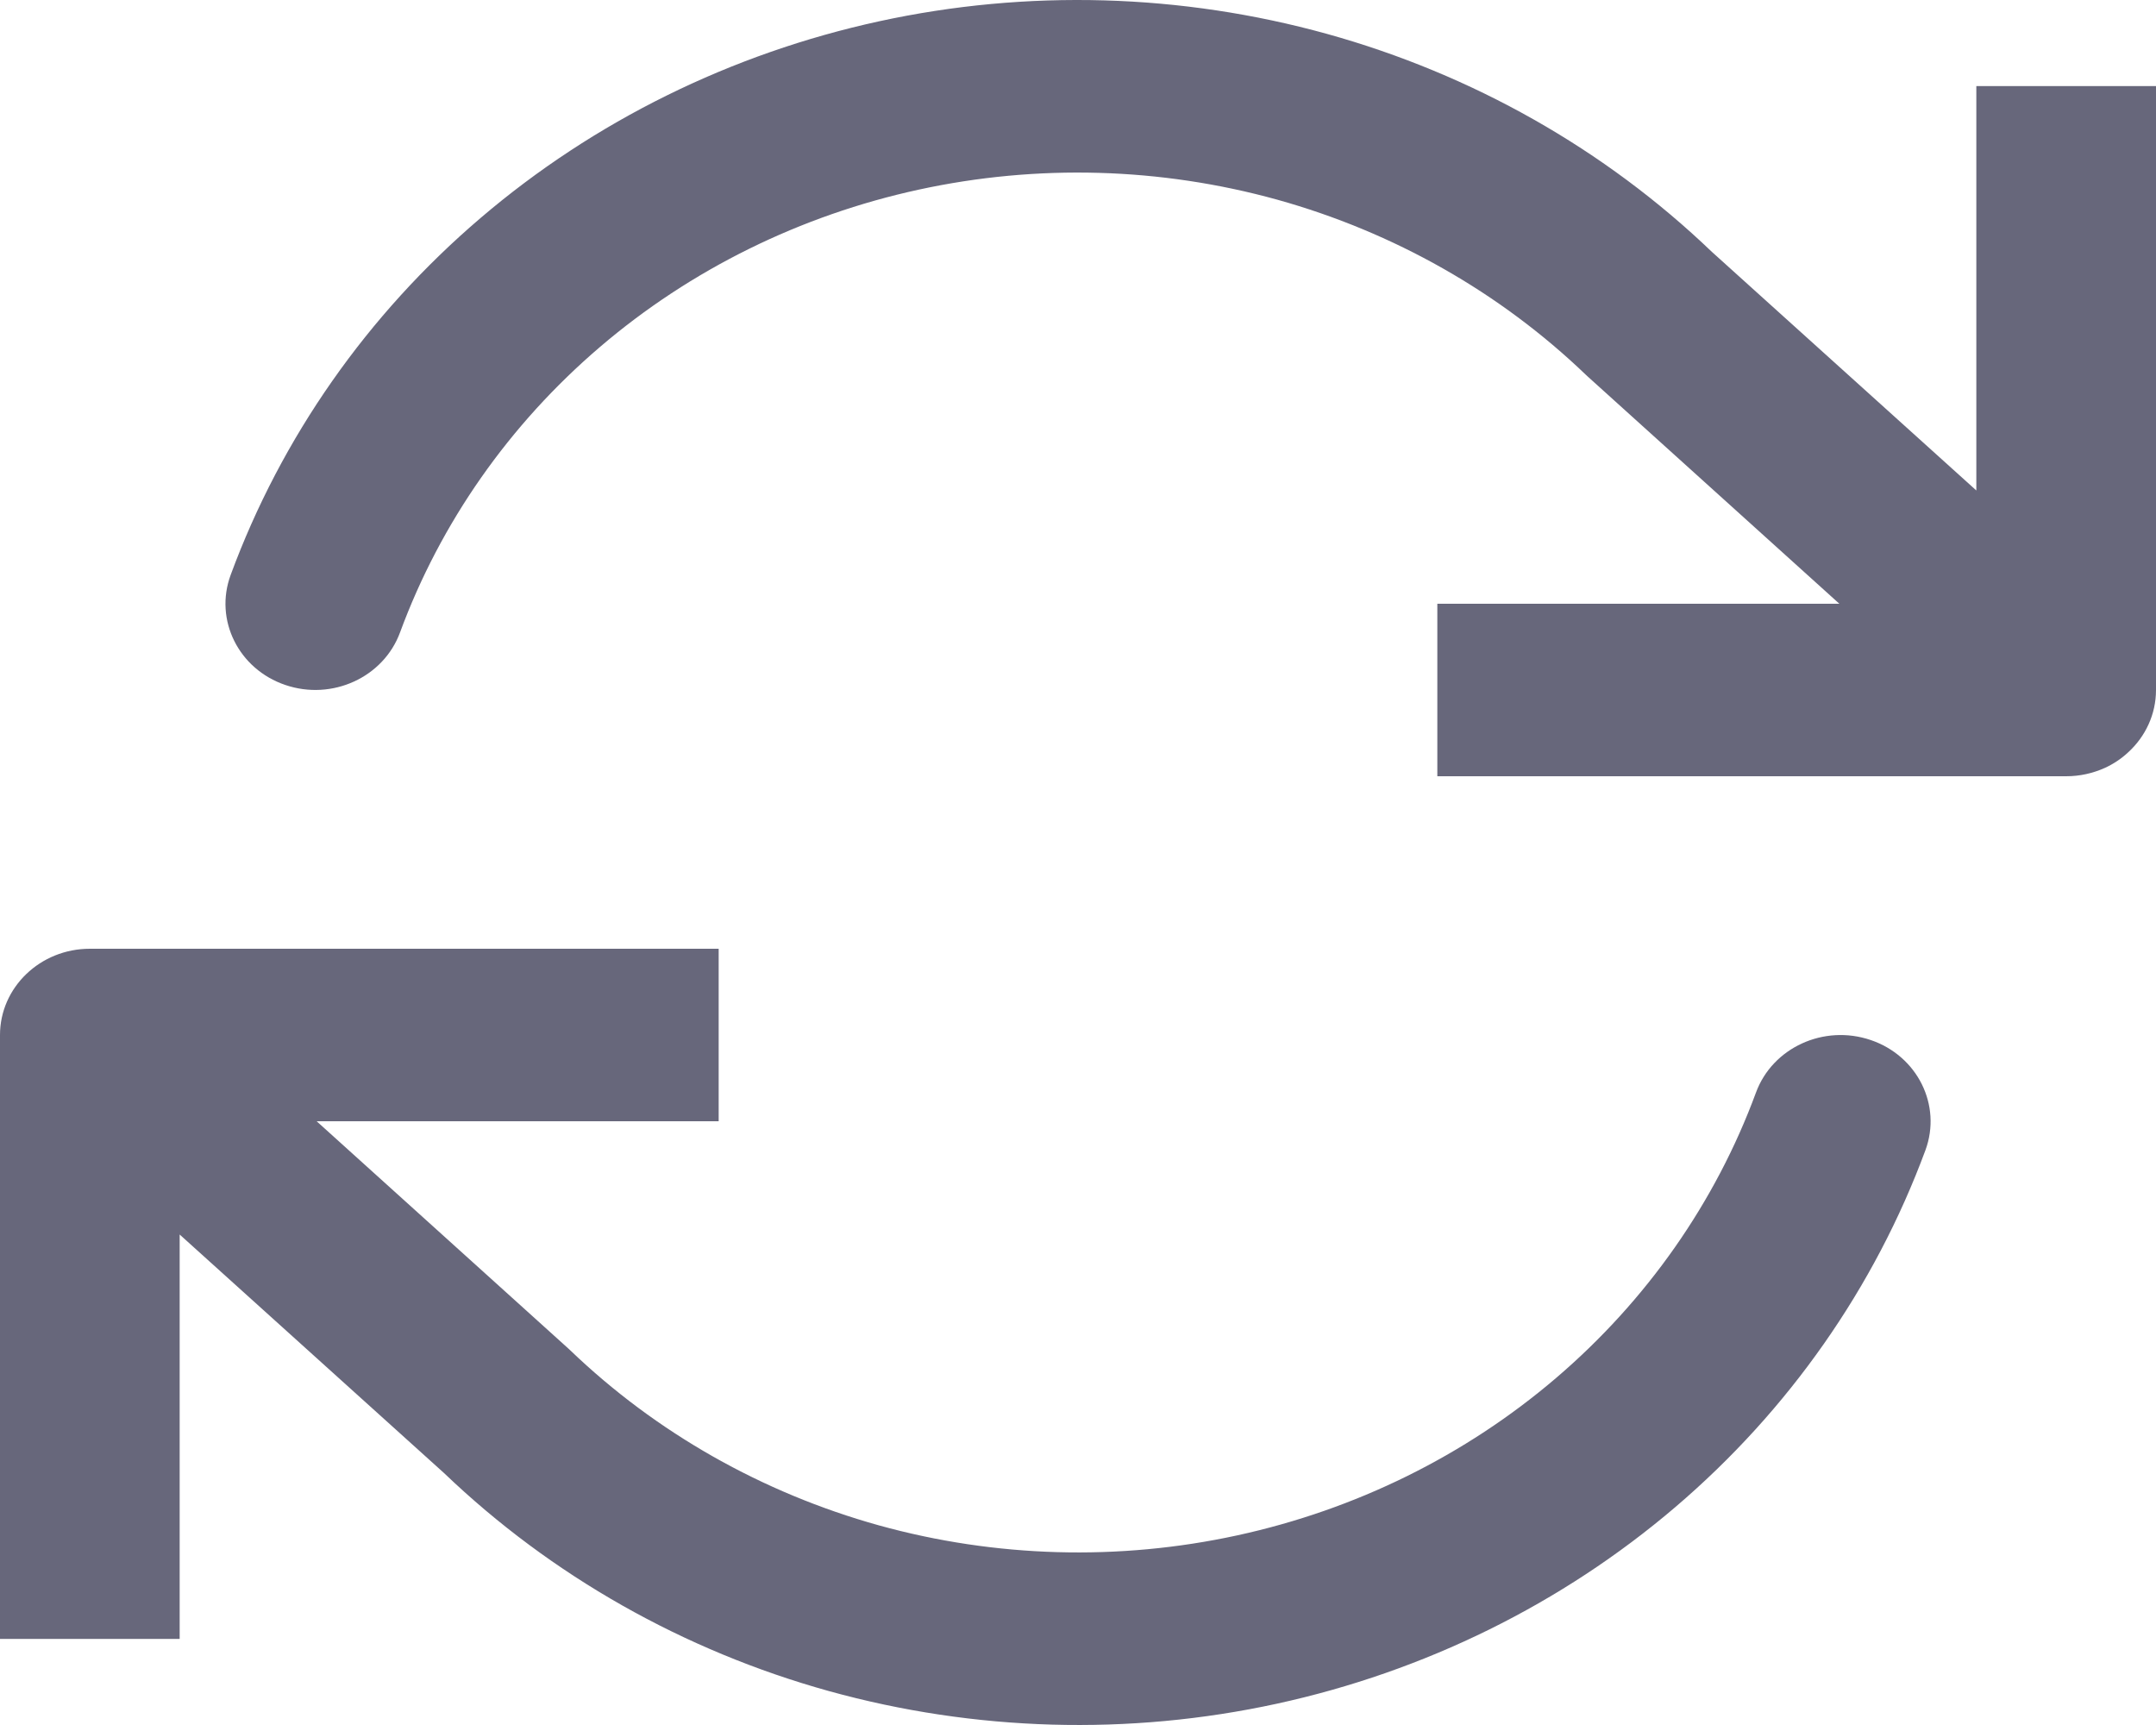
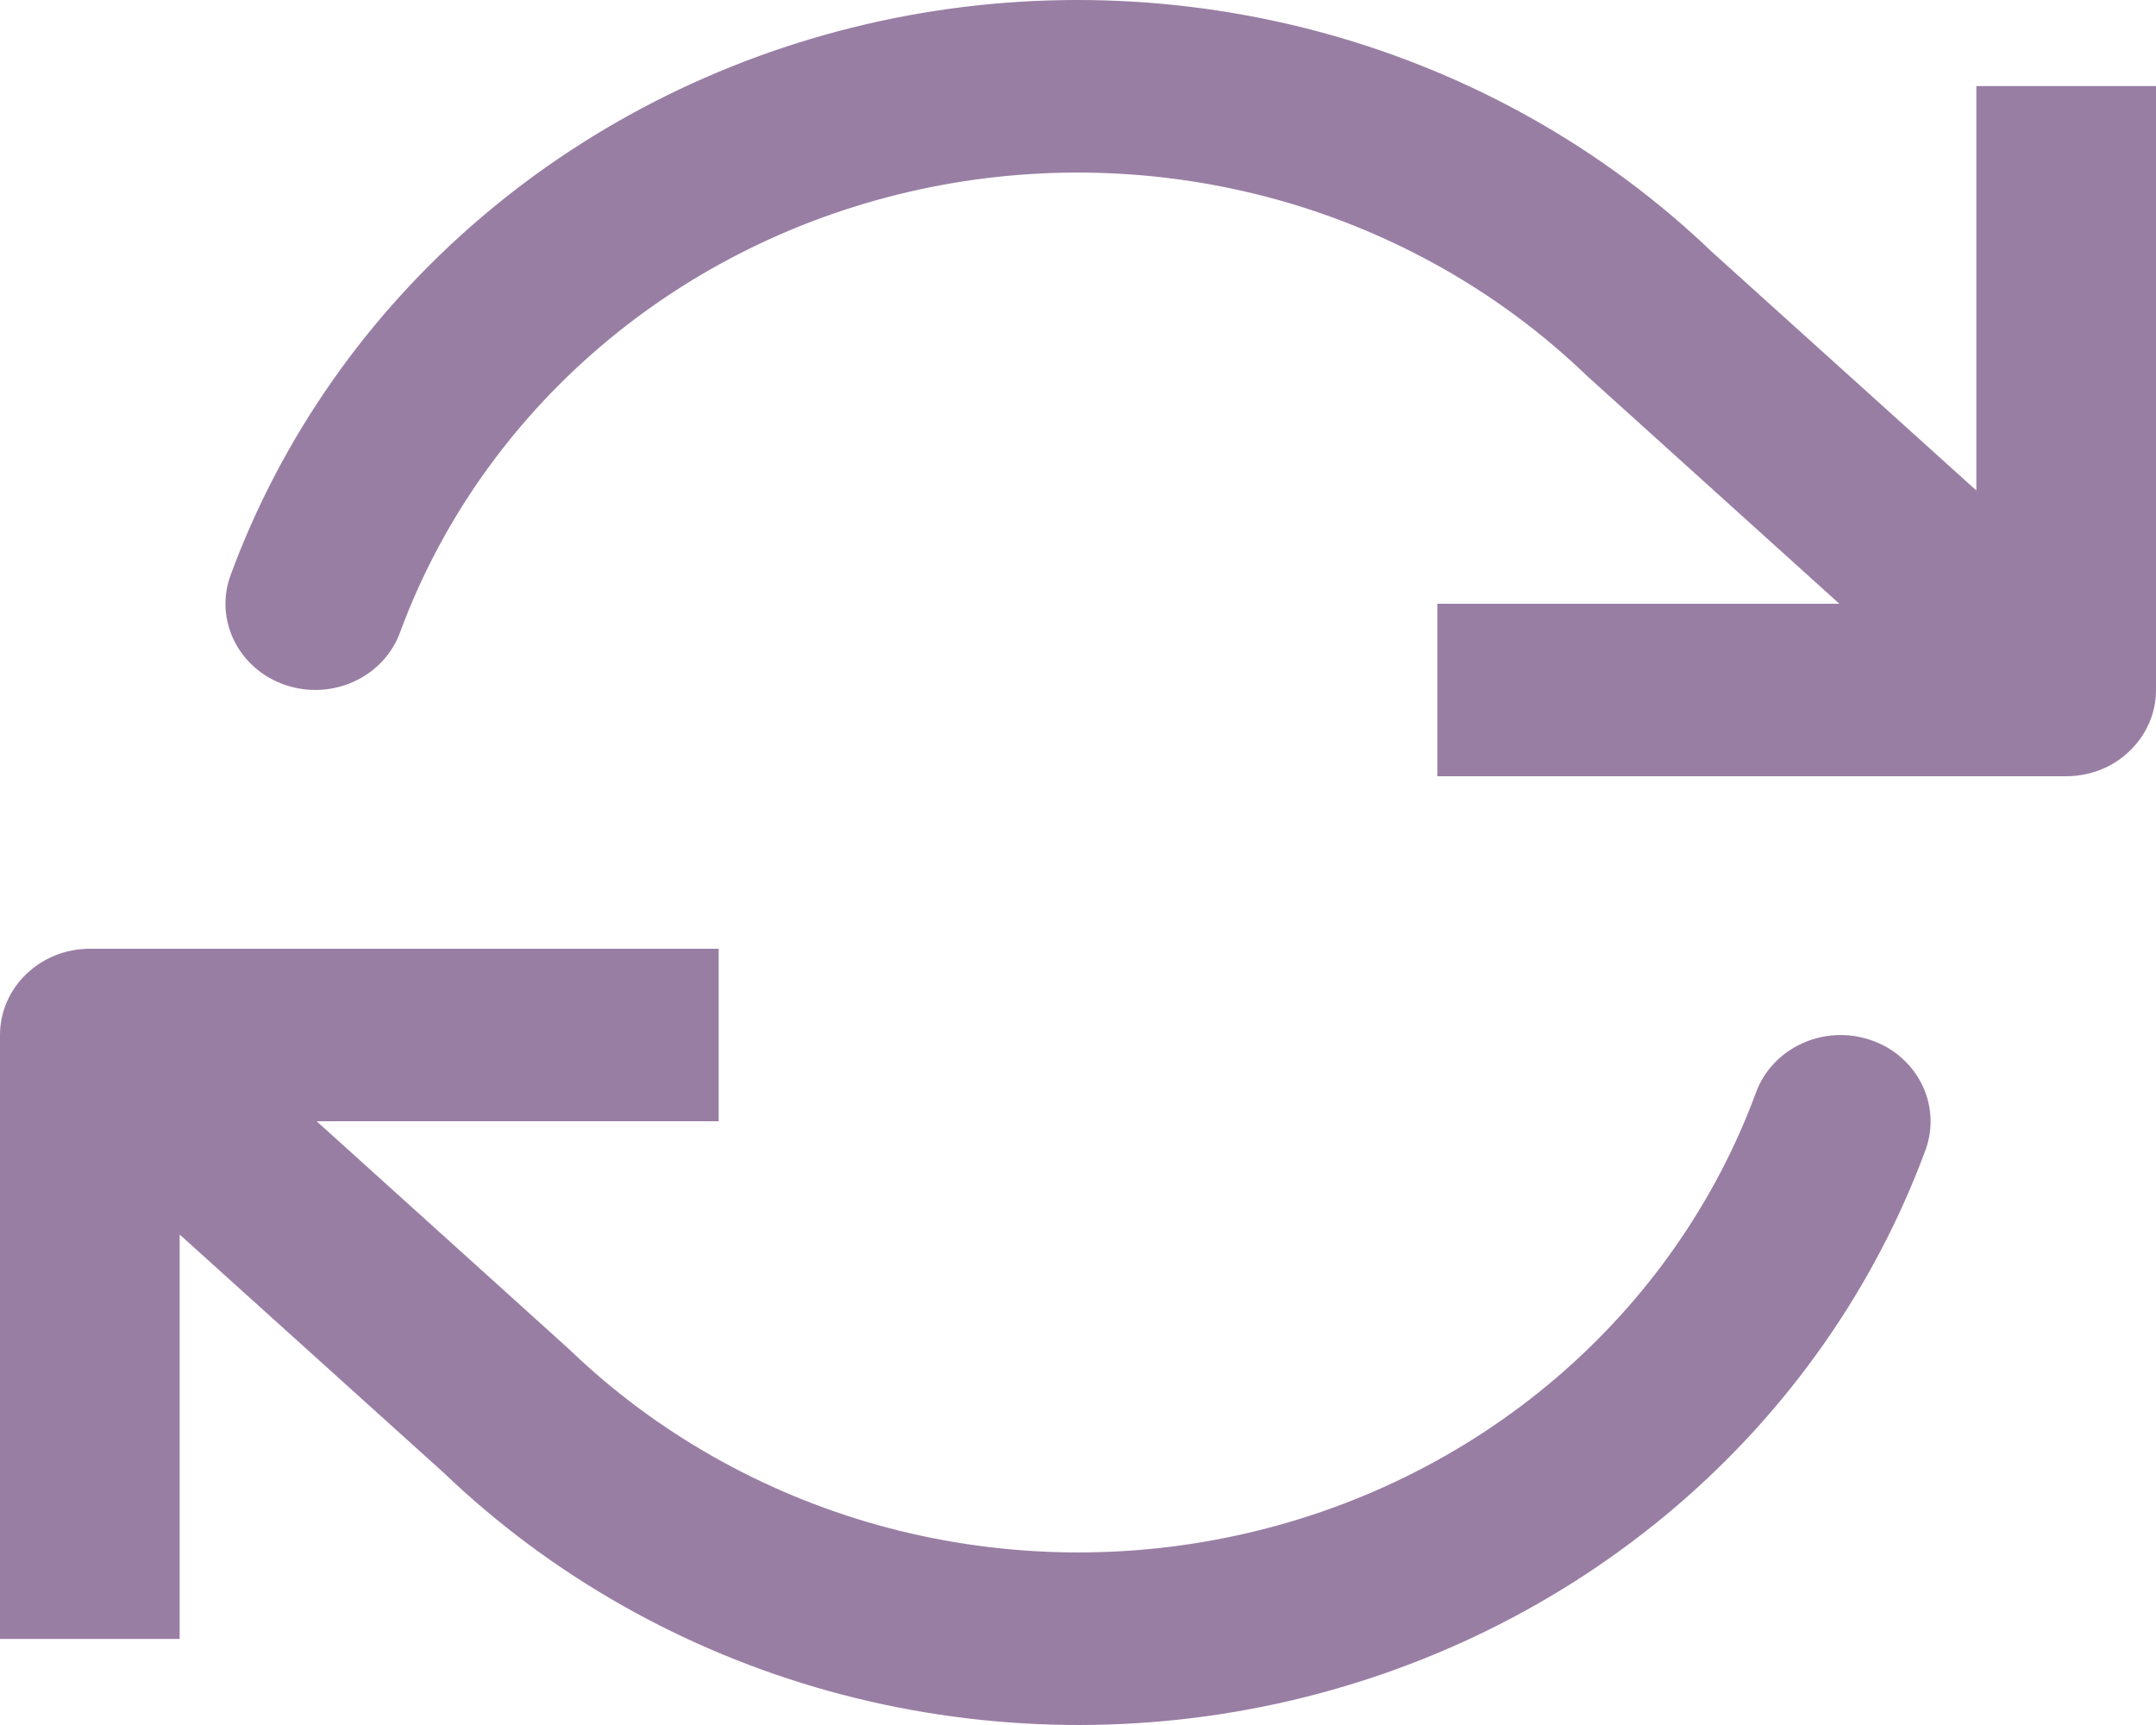
<svg xmlns="http://www.w3.org/2000/svg" width="15" height="12" viewBox="0 0 15 12" fill="none">
-   <path d="M6.393 1.319C7.217 1.14 8.074 1.164 8.886 1.389C9.697 1.615 10.436 2.034 11.033 2.607C11.038 2.612 11.042 2.616 11.047 2.62L12.797 4.2H10V5.4H14.375C14.471 5.4 14.562 5.379 14.644 5.342C14.703 5.315 14.758 5.279 14.807 5.233C14.926 5.124 15 4.97 15 4.8V0.599H13.75V3.412L11.91 1.752C11.165 1.038 10.244 0.517 9.233 0.236C8.219 -0.045 7.147 -0.076 6.117 0.148C5.088 0.372 4.134 0.842 3.344 1.516C2.555 2.189 1.957 3.044 1.605 3.999C1.489 4.312 1.66 4.655 1.985 4.765C2.311 4.876 2.668 4.712 2.783 4.4C3.065 3.635 3.544 2.952 4.175 2.413C4.806 1.874 5.569 1.498 6.393 1.319Z" fill="#67677B" />
-   <path d="M1.25 8.588V11.401H0V7.2C0 6.869 0.28 6.6 0.625 6.6H5V7.8H2.203L3.953 9.38C3.958 9.384 3.962 9.388 3.967 9.393C4.564 9.966 5.303 10.385 6.114 10.611C6.926 10.836 7.783 10.86 8.607 10.681C9.431 10.502 10.194 10.126 10.825 9.587C11.456 9.048 11.935 8.365 12.217 7.6C12.332 7.288 12.689 7.124 13.015 7.235C13.34 7.345 13.511 7.688 13.396 8.001C13.043 8.956 12.445 9.811 11.656 10.484C10.866 11.158 9.912 11.628 8.883 11.852C7.853 12.076 6.781 12.045 5.767 11.764C4.756 11.483 3.835 10.961 3.09 10.248L1.25 8.588Z" fill="#67677B" />
+   <path d="M6.393 1.319C7.217 1.14 8.074 1.164 8.886 1.389C9.697 1.615 10.436 2.034 11.033 2.607C11.038 2.612 11.042 2.616 11.047 2.62L12.797 4.2H10V5.4H14.375C14.471 5.4 14.562 5.379 14.644 5.342C14.703 5.315 14.758 5.279 14.807 5.233C14.926 5.124 15 4.97 15 4.8V0.599H13.75V3.412L11.91 1.752C11.165 1.038 10.244 0.517 9.233 0.236C8.219 -0.045 7.147 -0.076 6.117 0.148C5.088 0.372 4.134 0.842 3.344 1.516C2.555 2.189 1.957 3.044 1.605 3.999C1.489 4.312 1.66 4.655 1.985 4.765C2.311 4.876 2.668 4.712 2.783 4.4C3.065 3.635 3.544 2.952 4.175 2.413C4.806 1.874 5.569 1.498 6.393 1.319Z" fill="#997EA4" />
+   <path d="M1.25 8.588V11.401H0V7.2C0 6.869 0.28 6.6 0.625 6.6H5V7.8H2.203L3.953 9.38C3.958 9.384 3.962 9.388 3.967 9.393C4.564 9.966 5.303 10.385 6.114 10.611C6.926 10.836 7.783 10.86 8.607 10.681C9.431 10.502 10.194 10.126 10.825 9.587C11.456 9.048 11.935 8.365 12.217 7.6C12.332 7.288 12.689 7.124 13.015 7.235C13.34 7.345 13.511 7.688 13.396 8.001C13.043 8.956 12.445 9.811 11.656 10.484C10.866 11.158 9.912 11.628 8.883 11.852C7.853 12.076 6.781 12.045 5.767 11.764C4.756 11.483 3.835 10.961 3.09 10.248L1.25 8.588Z" fill="#997EA4" />
</svg>
